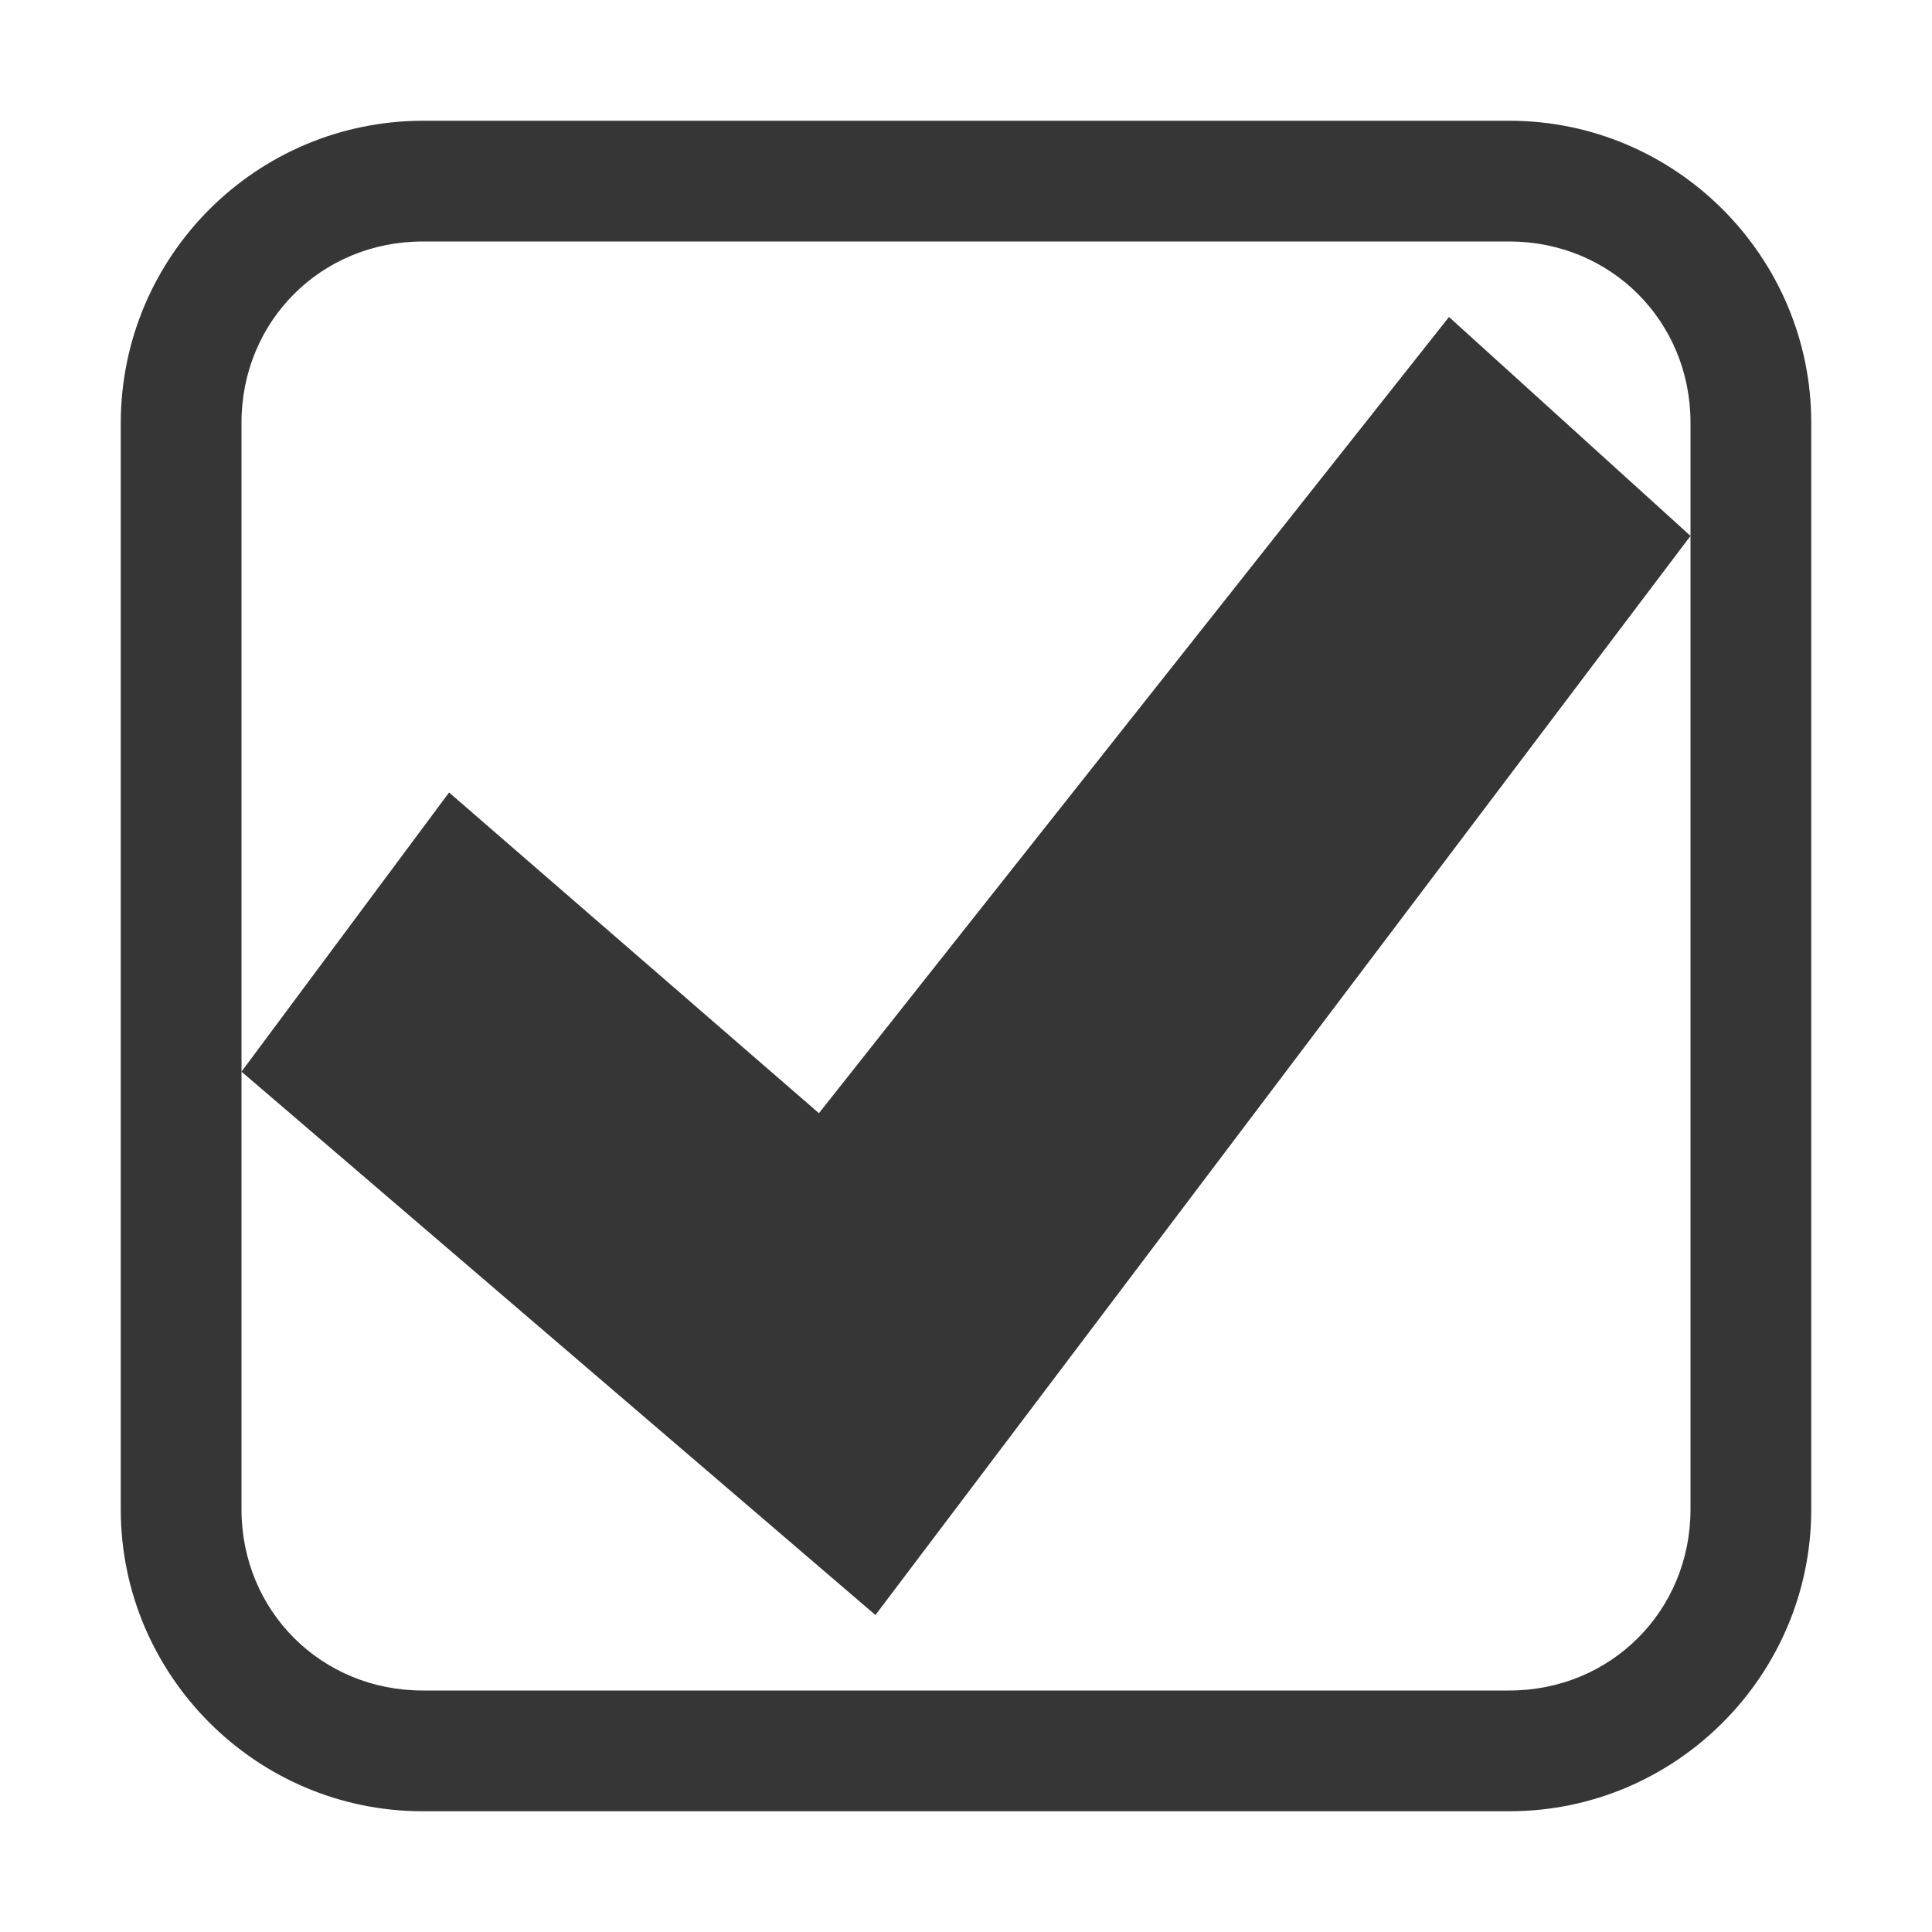
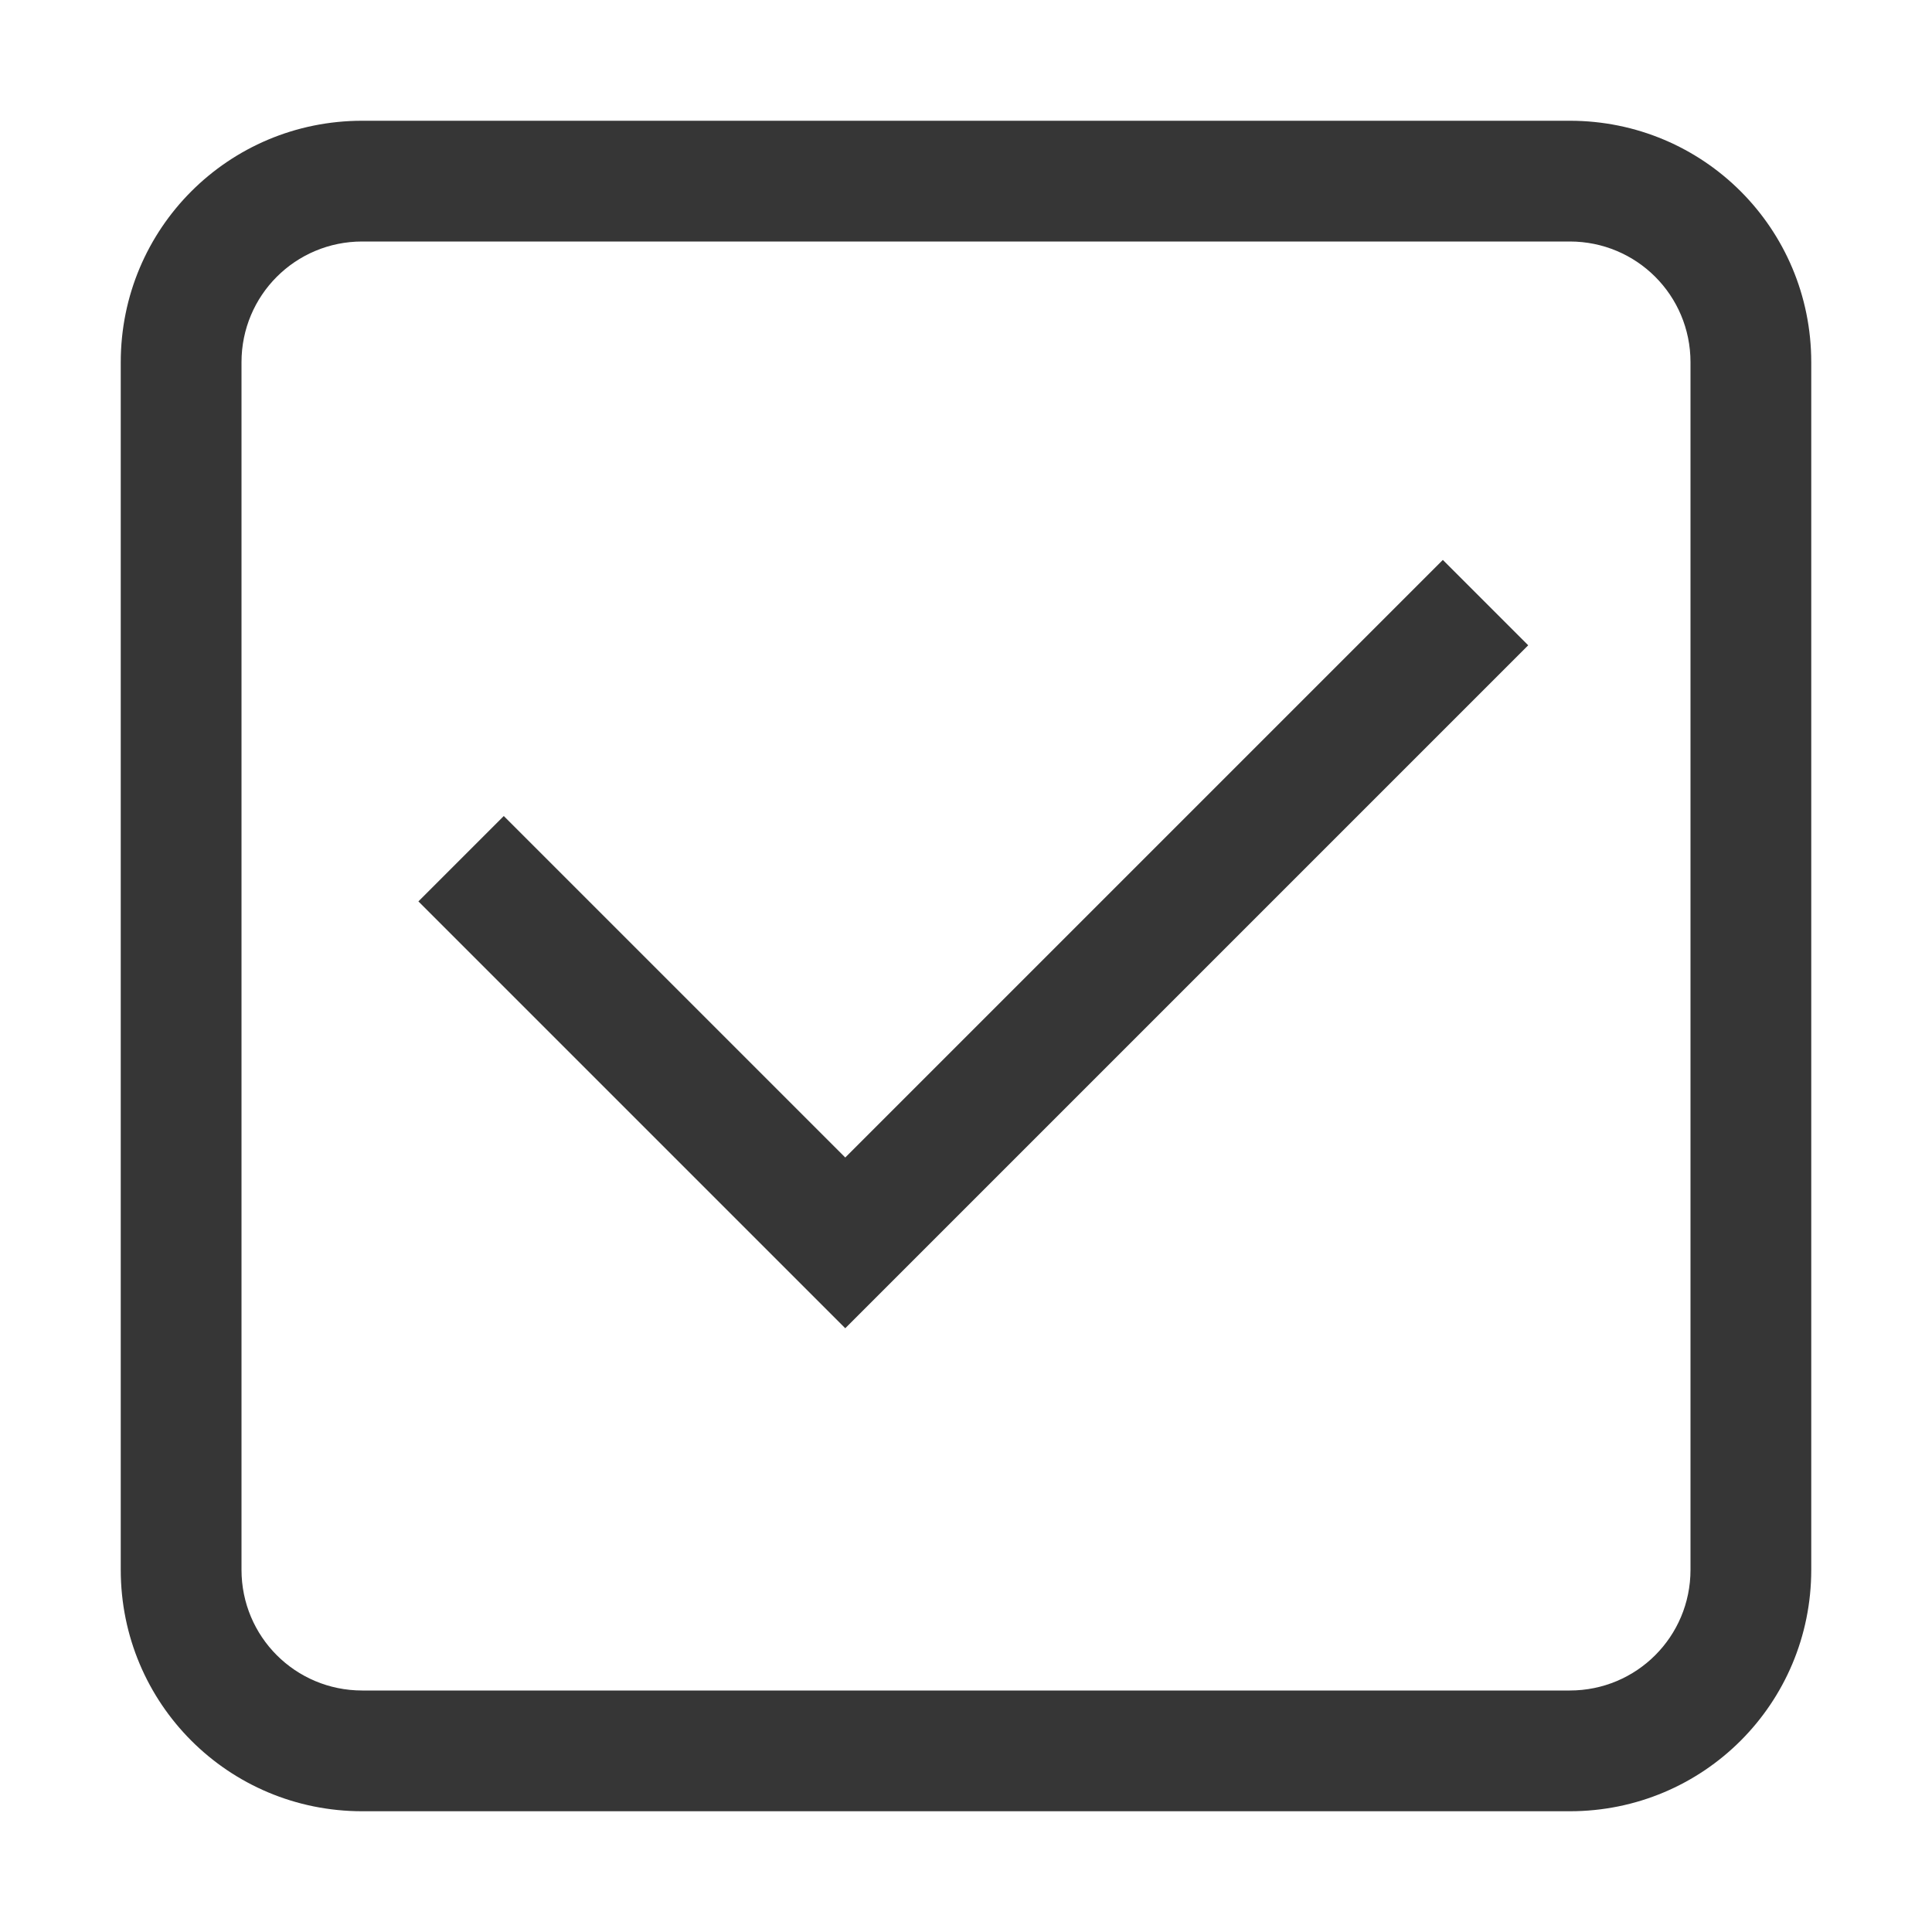
- <svg xmlns="http://www.w3.org/2000/svg" height="16" width="16">
-   <g transform="translate(-953 151)">
-     <path color="#000" d="M956.5-150a2.506 2.506 0 0 0-2.5 2.5v9c0 1.376 1.124 2.5 2.5 2.5h9c1.377 0 2.5-1.124 2.5-2.5v-9c0-1.376-1.123-2.5-2.5-2.5zm0 1h9c.84 0 1.5.66 1.5 1.5v9c0 .84-.66 1.5-1.5 1.5h-9c-.84 0-1.5-.66-1.5-1.5v-9c0-.84.66-1.5 1.5-1.5zm-1.5 6.875l5.25 4.5 6.75-8.937-2-1.813-5.218 6.594-3.063-2.656z" fill="#363636" font-family="Sans" font-weight="400" overflow="visible" style="line-height:normal;-inkscape-font-specification:Sans;text-indent:0;text-align:start;text-decoration-line:none;text-transform:none;marker:none" />
-   </g>
+ <svg xmlns="http://www.w3.org/2000/svg" width="16" height="16" version="1.1">
+   <path d="m3 1c-1.108 0-2 0.892-2 2v10c0 1.108 0.892 2 2 2h10c1.108 0 2-0.892 2-2v-10c0-1.108-0.892-2-2-2h-10zm0 1h10c0.554 0 1 0.446 1 1v10c0 0.554-0.446 1-1 1h-10c-0.554 0-1-0.446-1-1v-10c0-0.554 0.446-1 1-1zm8.949 2.637-4.949 4.949-2.828-2.828-0.707 0.707 3.535 3.535 5.656-5.656-0.707-0.707z" fill="#363636" stroke-linecap="round" stroke-linejoin="round" stroke-width="2" />
</svg>
